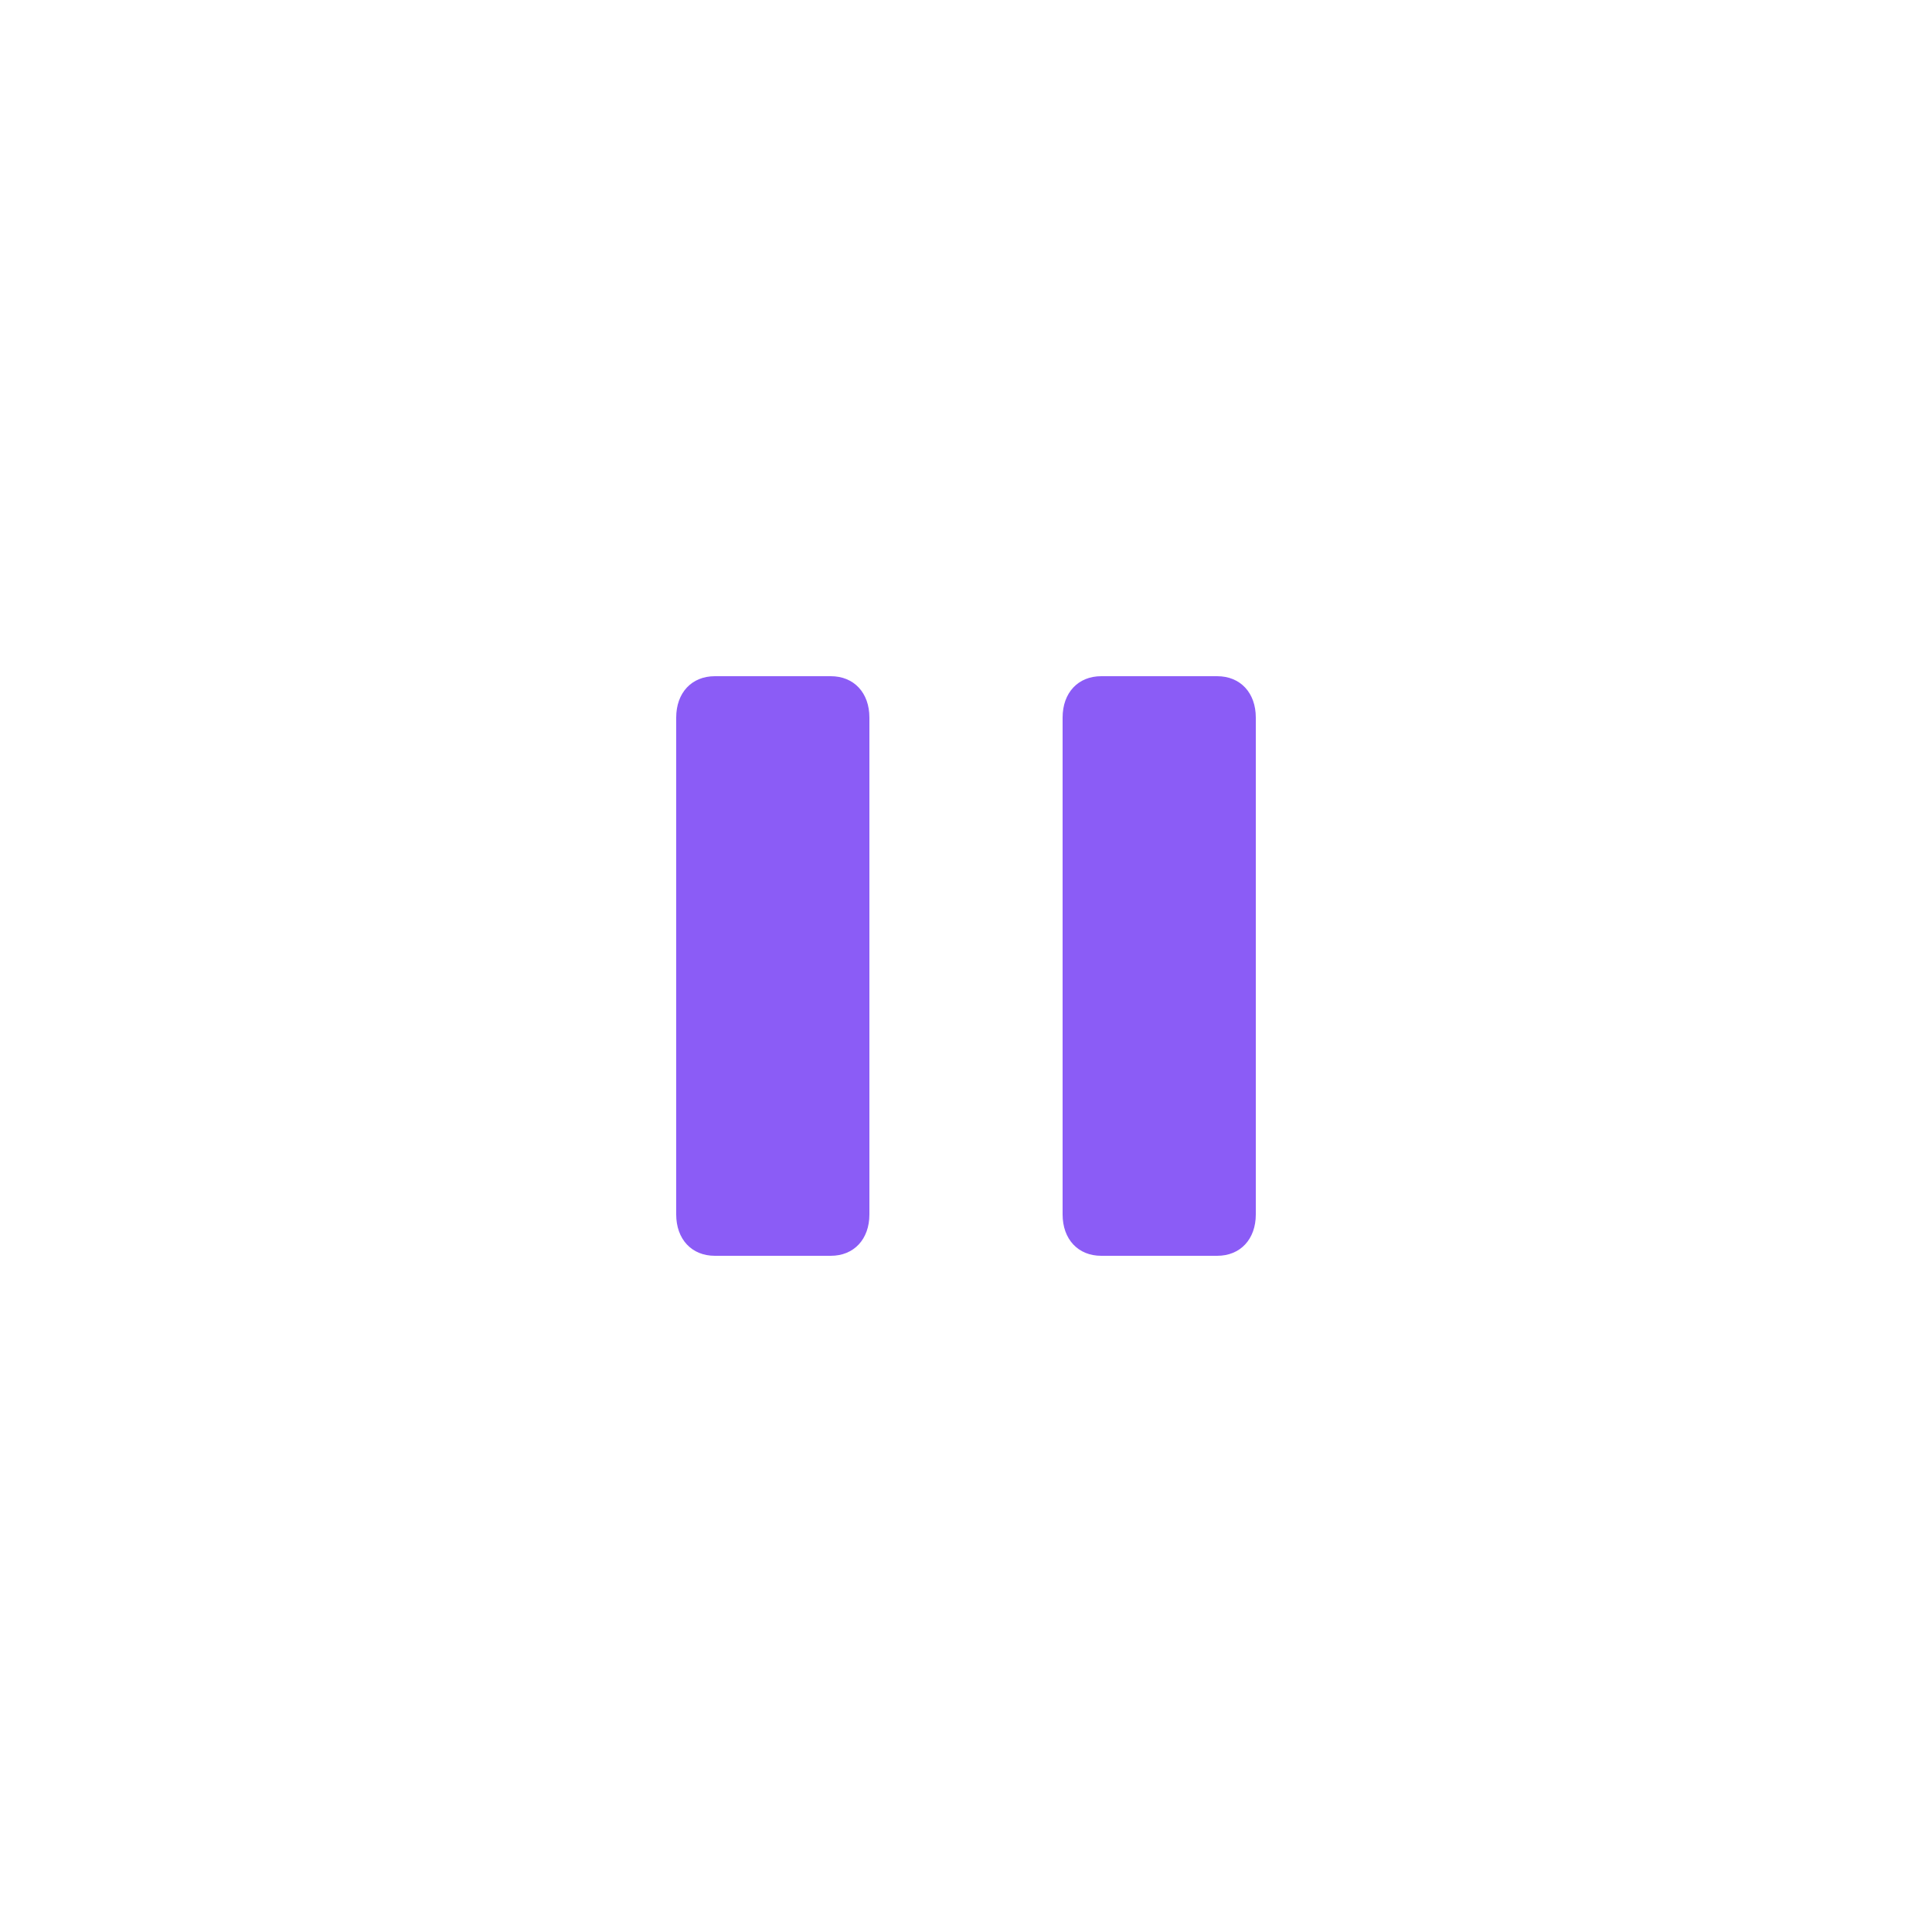
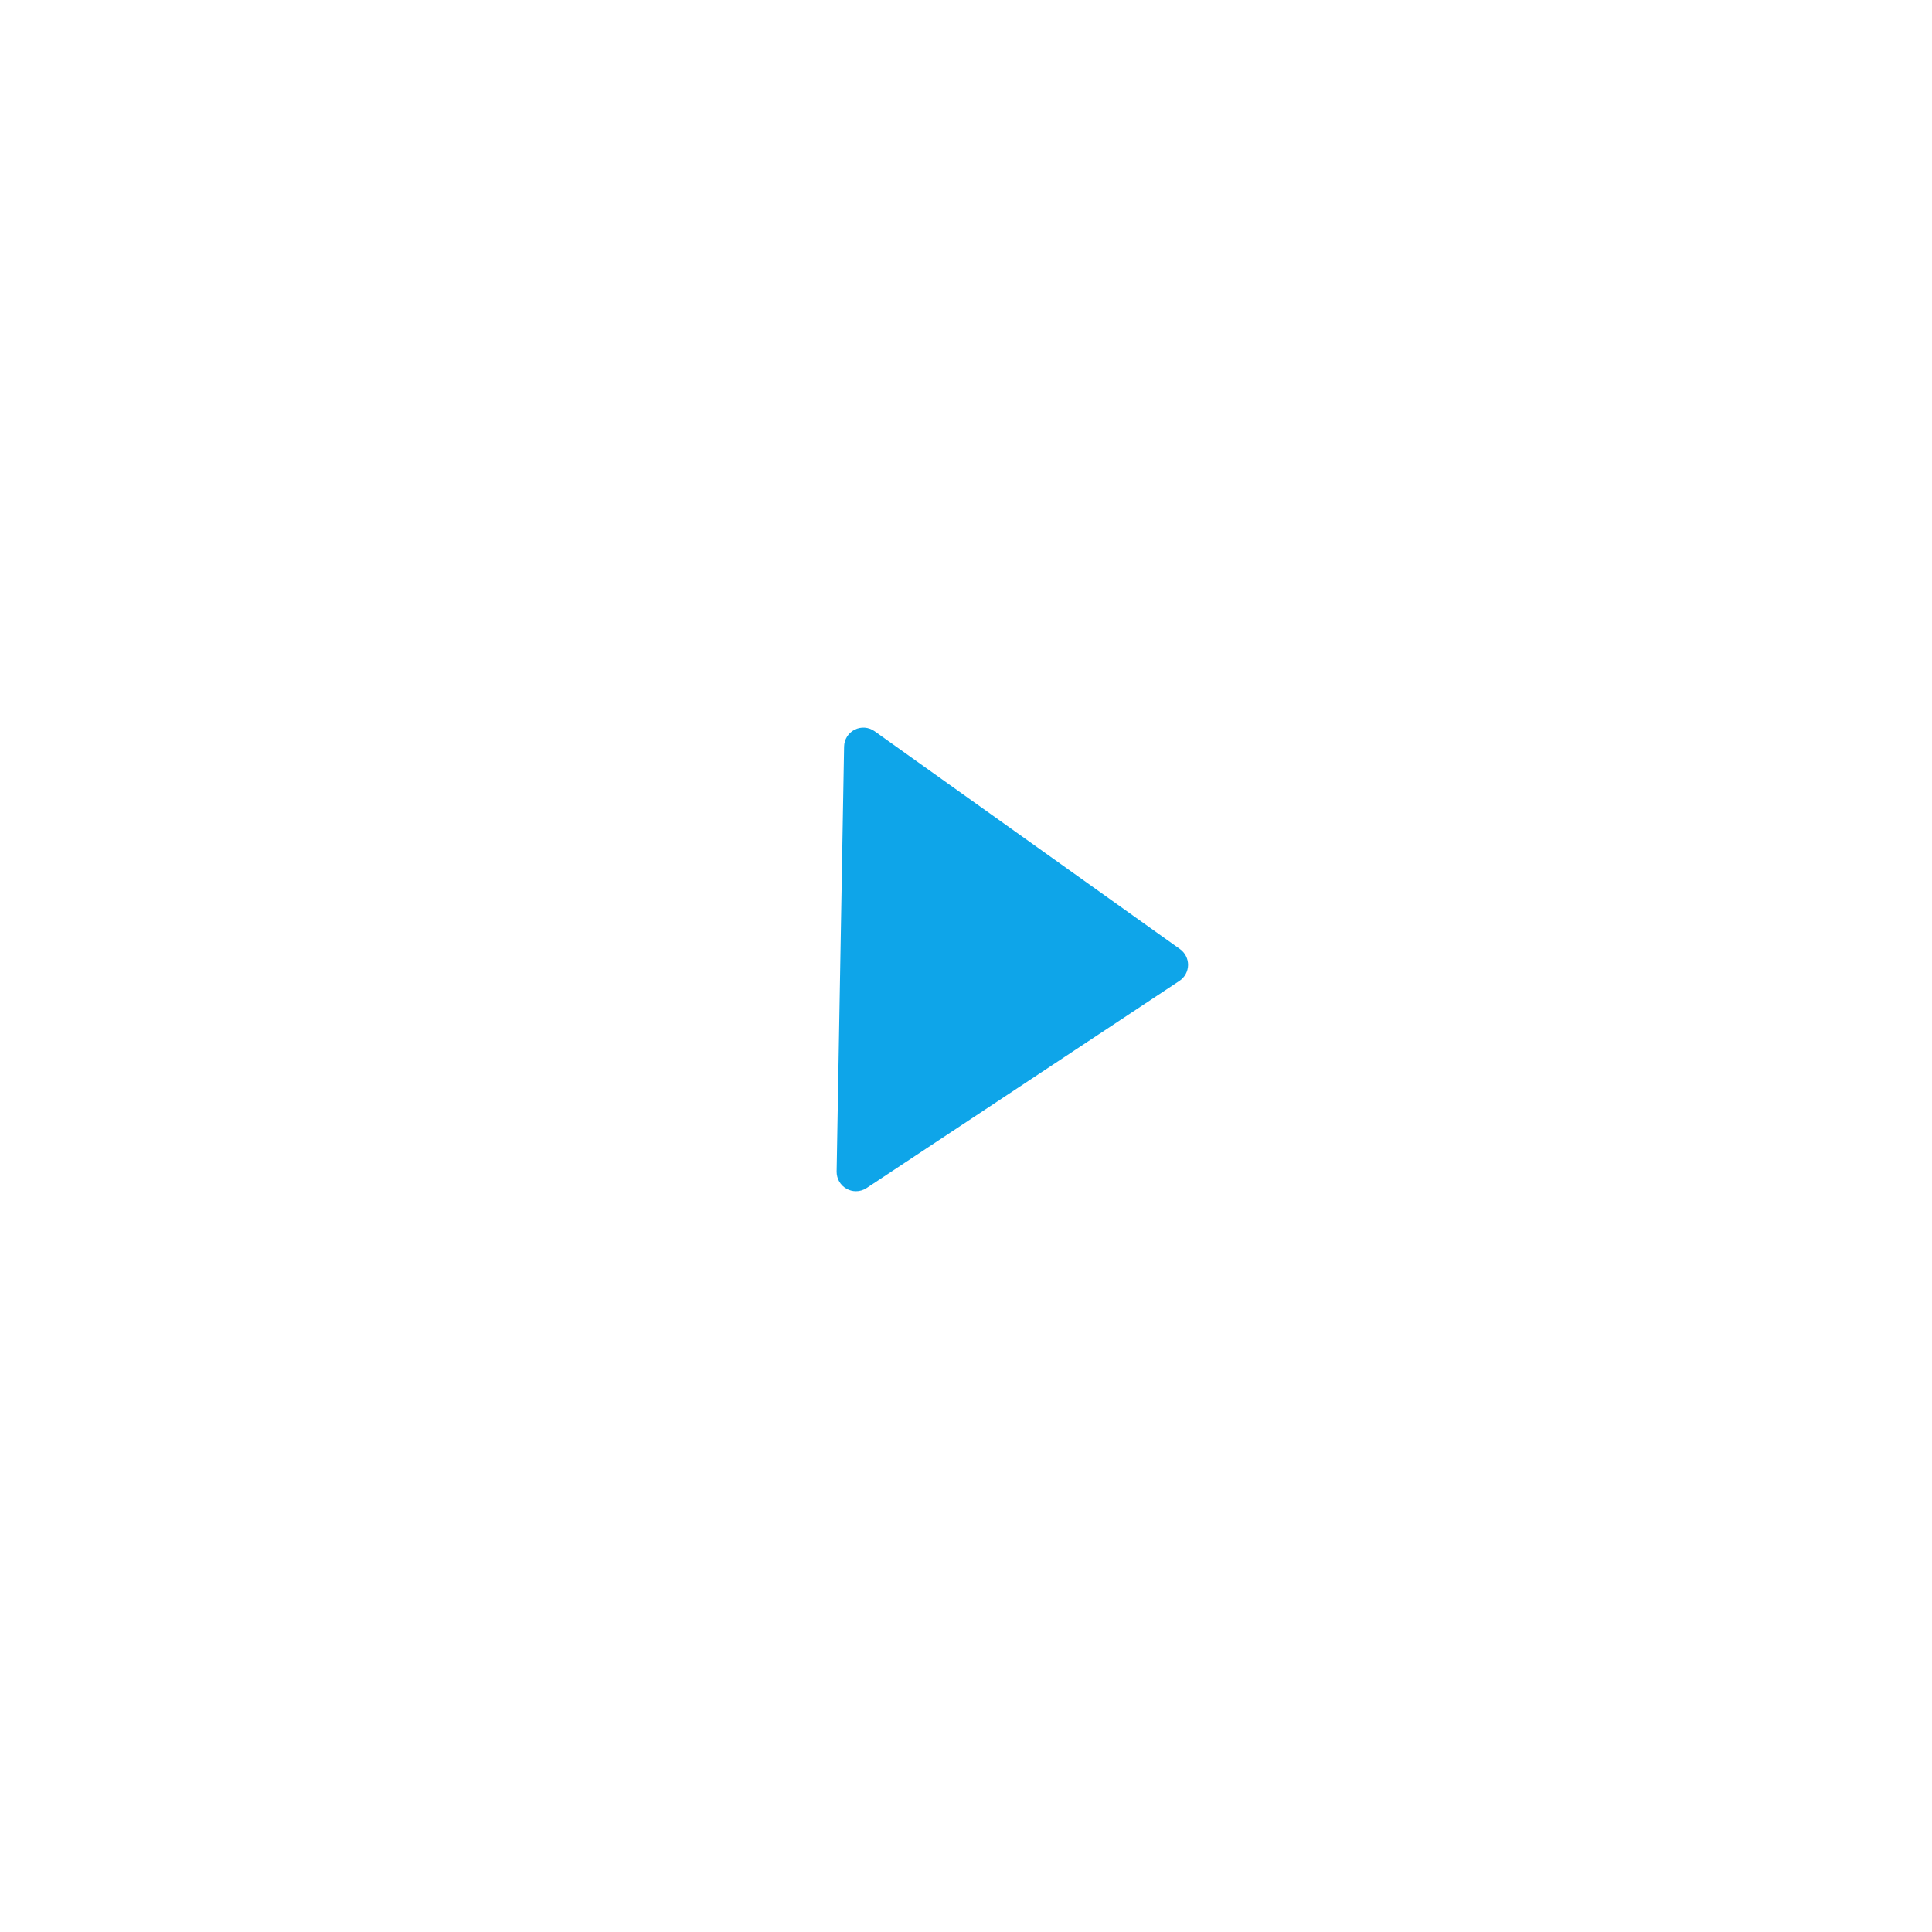
- <svg xmlns="http://www.w3.org/2000/svg" width="40" height="40" viewBox="0 0 40 40" fill="none">
+ <svg xmlns="http://www.w3.org/2000/svg" width="50" height="50" viewBox="0 0 50 50" fill="none">
  <g id="Play - CTA">
-     <circle id="Oval" cx="20" cy="20" r="20" fill="url(#paint0_linear_0_62)" />
-     <path id="Combined Shape" fill-rule="evenodd" clip-rule="evenodd" d="M14.8 14H17.2C17.68 14 18 14.343 18 14.857V25.143C18 25.657 17.68 26 17.2 26H14.8C14.32 26 14 25.657 14 25.143V14.857C14 14.343 14.32 14 14.8 14ZM22.8 14H25.2C25.68 14 26 14.343 26 14.857V25.143C26 25.657 25.68 26 25.2 26H22.8C22.32 26 22 25.657 22 25.143V14.857C22 14.343 22.32 14 22.8 14Z" fill="#8B5CF6" />
+     <circle id="Oval" cx="24.748" cy="24.874" r="24" transform="rotate(1 24.748 24.8736)" fill="url(#paint0_linear_0_197)" />
+     <path id="Path" d="M22.634 18.924C22.483 18.816 22.285 18.801 22.119 18.884C21.954 18.968 21.848 19.136 21.845 19.322L21.652 30.32C21.65 30.506 21.75 30.678 21.913 30.767C21.983 30.806 22.063 30.828 22.144 30.829C22.245 30.831 22.344 30.802 22.428 30.746L30.523 25.386C30.66 25.295 30.744 25.143 30.747 24.978C30.75 24.814 30.671 24.658 30.537 24.562L22.634 18.924Z" fill="#0EA5E9" />
  </g>
  <defs>
-     <linearGradient id="paint0_linear_0_62" x1="23.977" y1="-6.848" x2="-6.237" y2="15.492" gradientUnits="userSpaceOnUse">
+     <linearGradient id="paint0_linear_0_197" x1="29.521" y1="-7.345" x2="-6.737" y2="19.465" gradientUnits="userSpaceOnUse">
      <stop stop-color="white" stop-opacity="0.64" />
      <stop offset="1" stop-color="white" />
    </linearGradient>
  </defs>
</svg>
